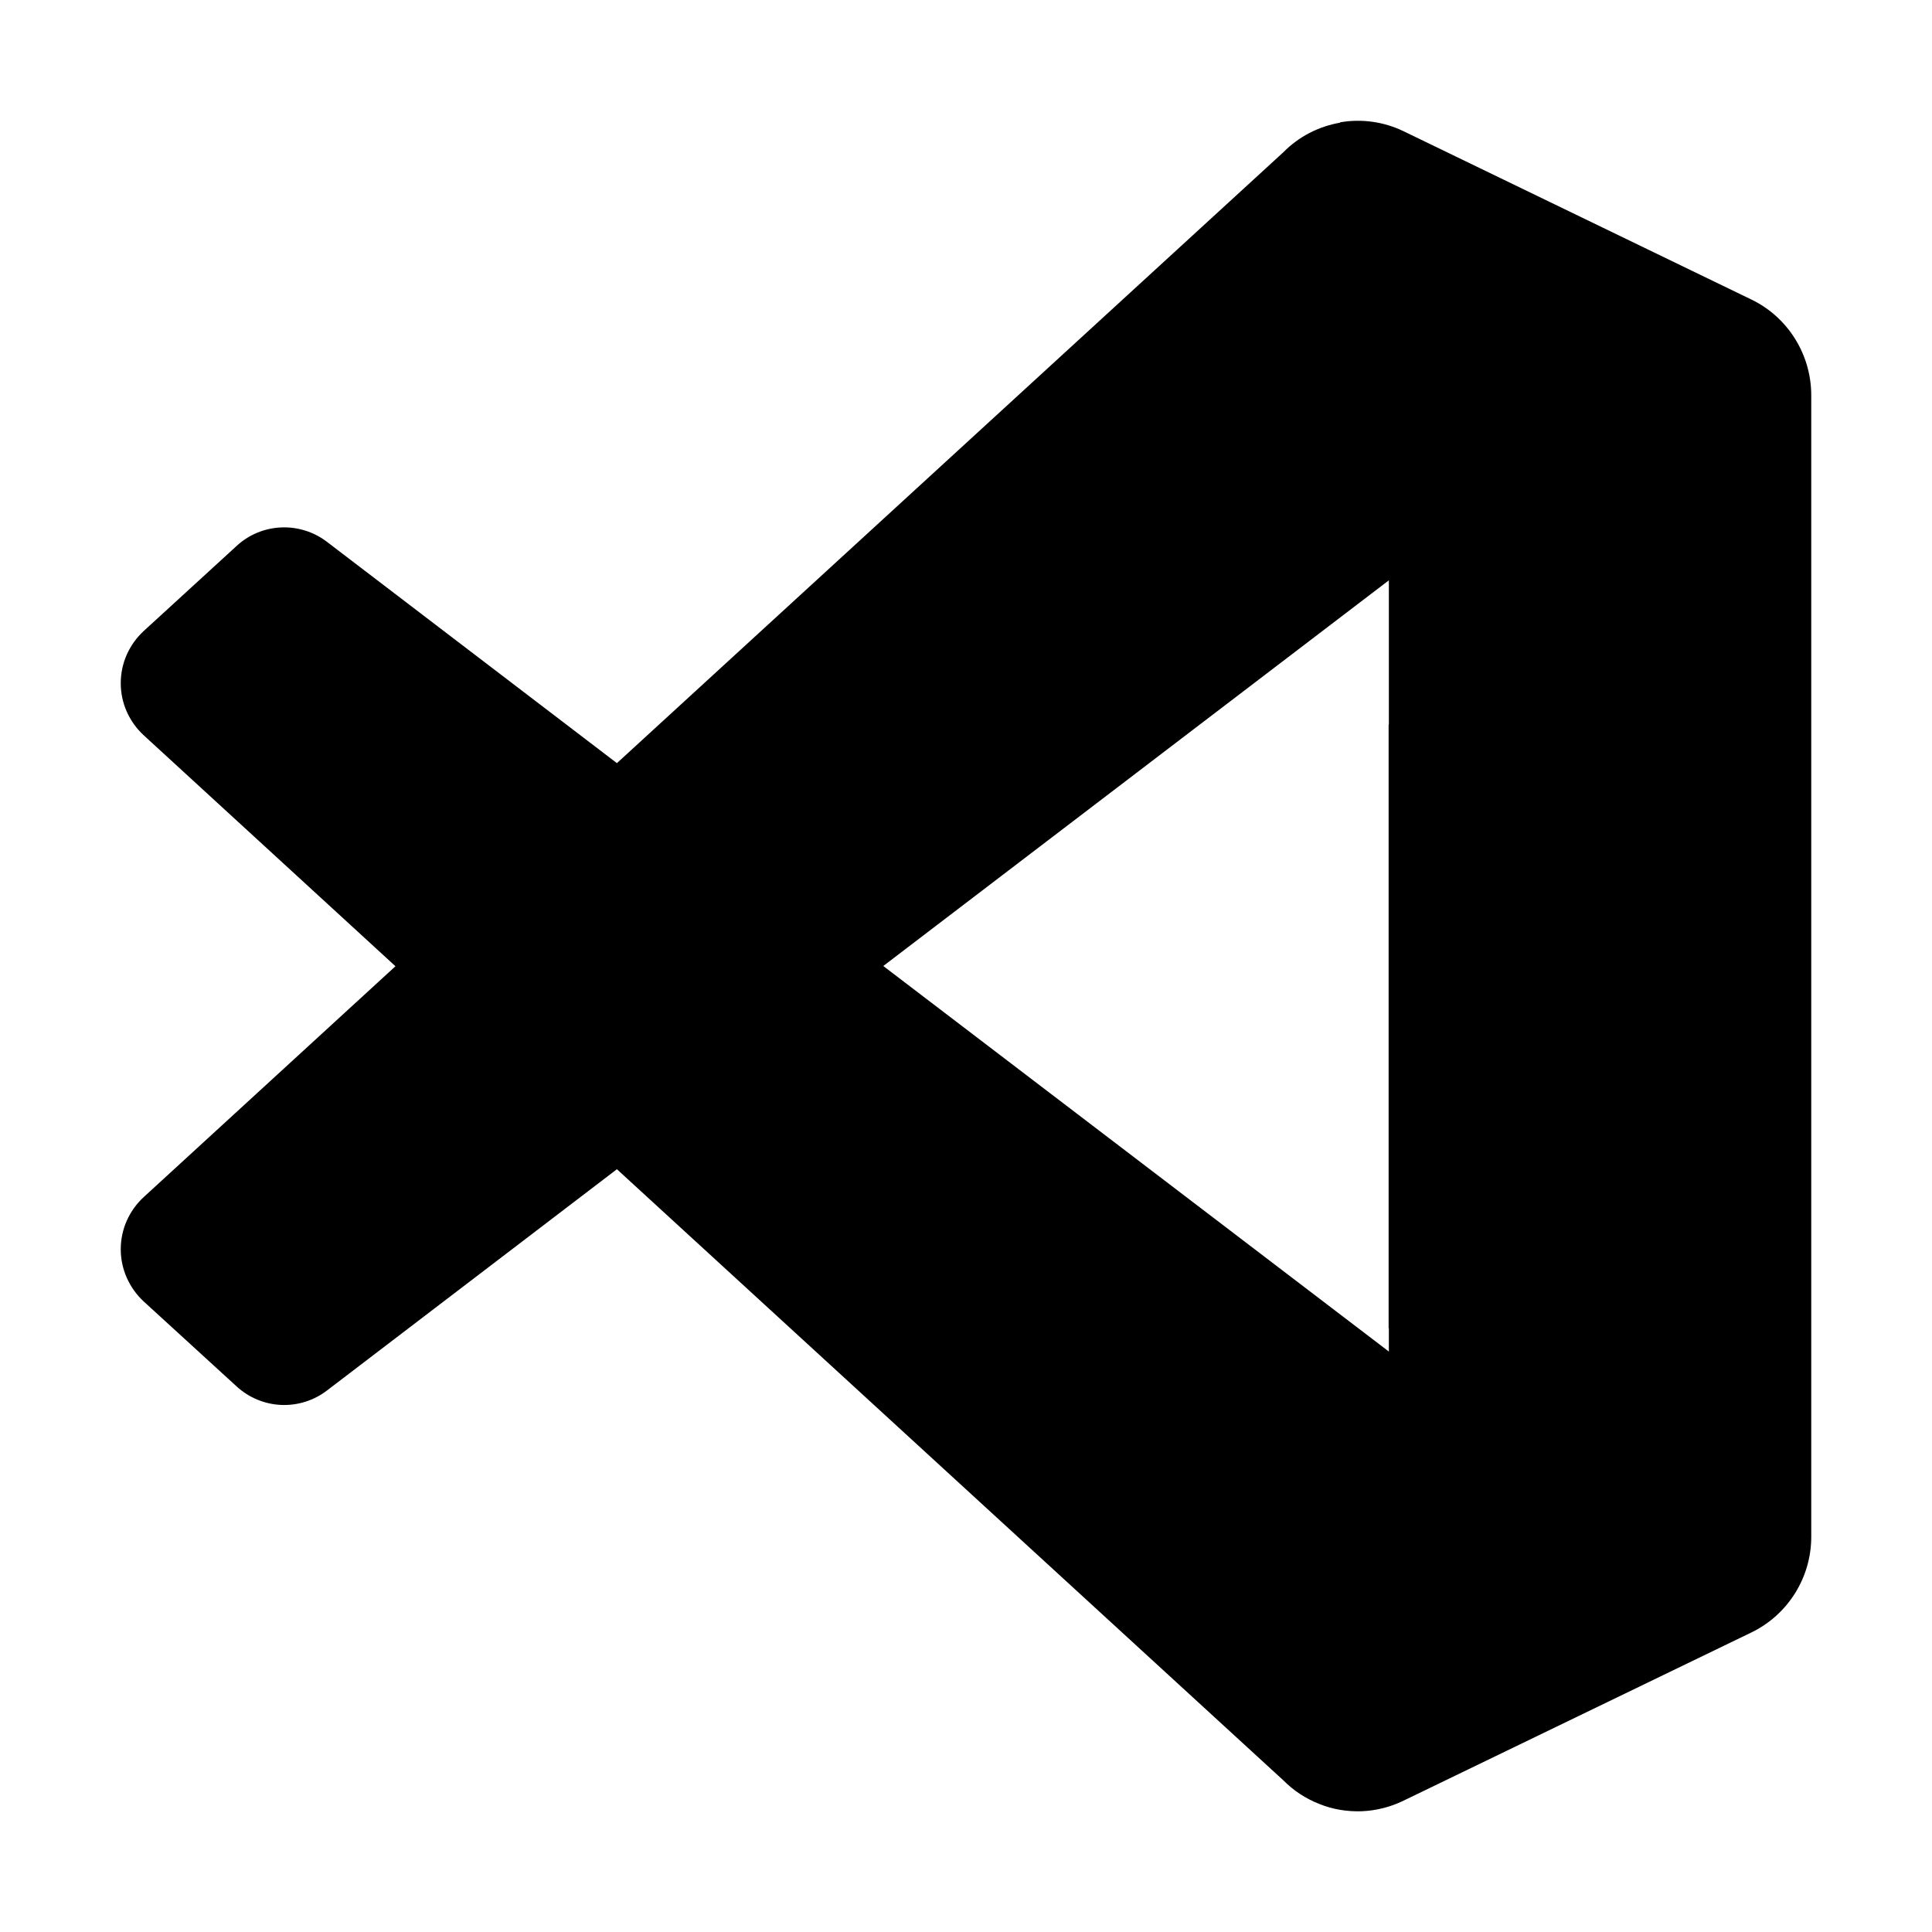
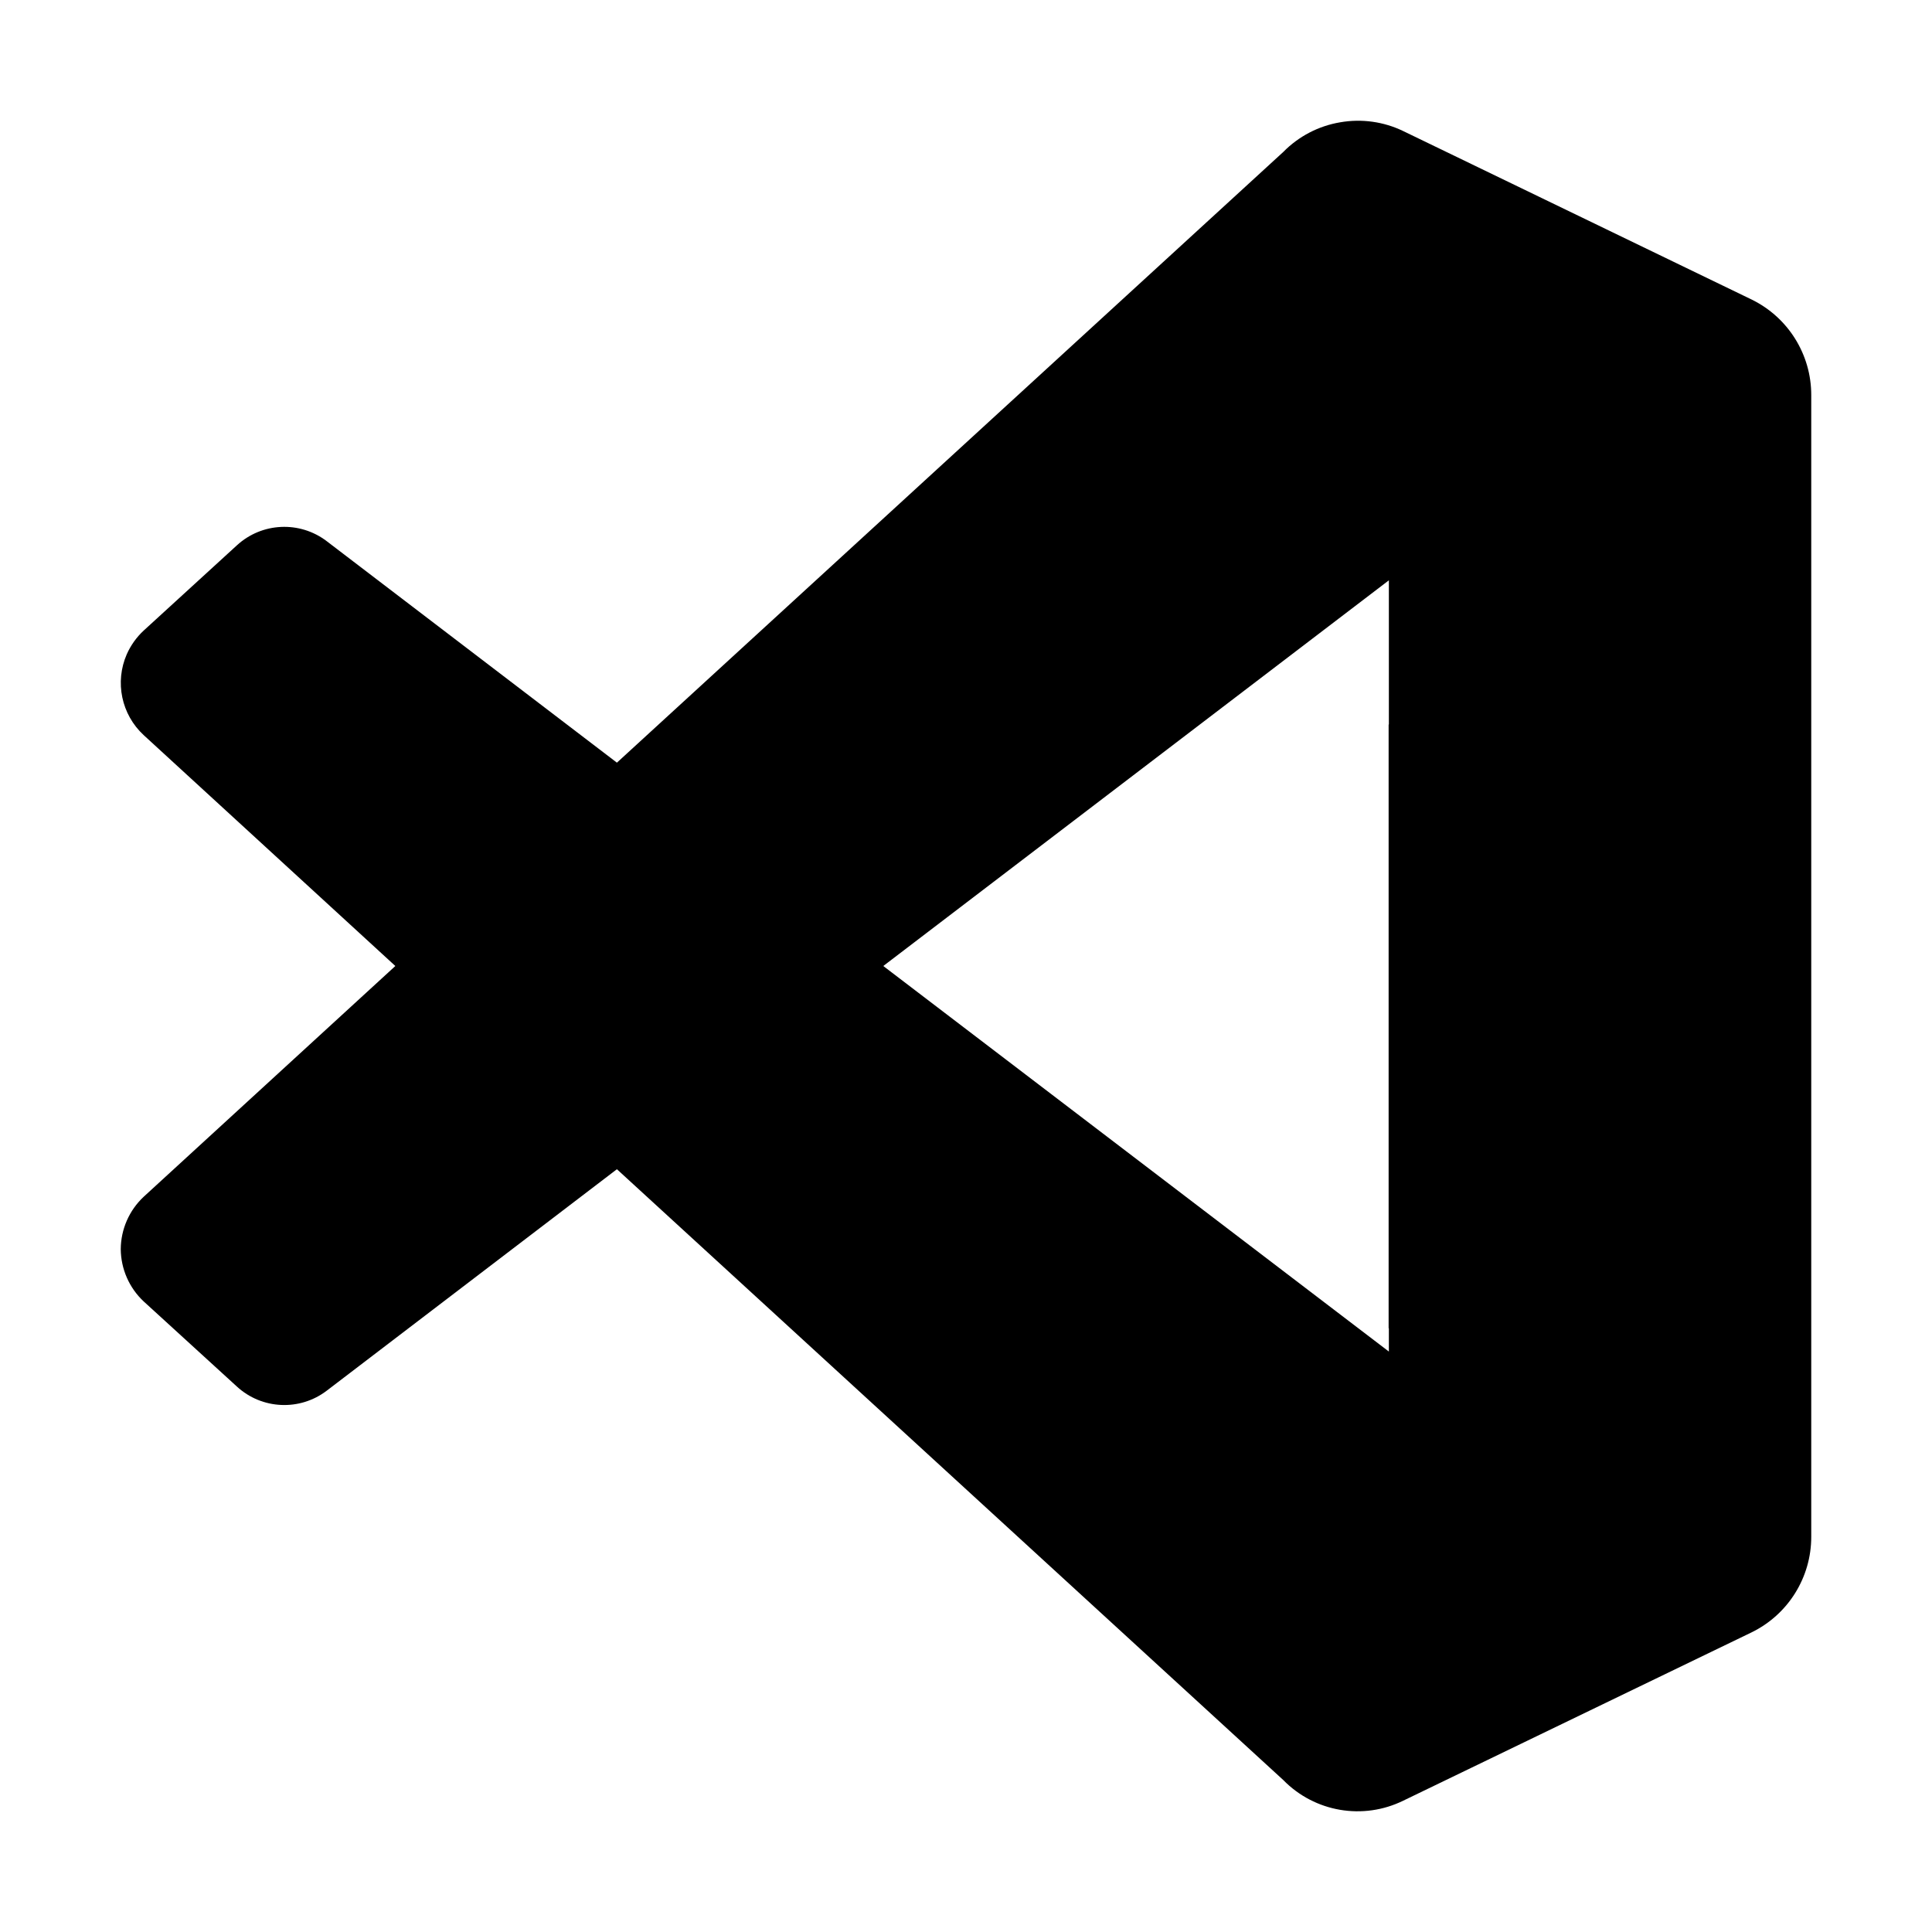
- <svg xmlns="http://www.w3.org/2000/svg" viewBox="0 0 16 16" width="16" height="16">
-   <path fill="currentColor" fill-rule="evenodd" d="M11.098 1.013c.178-.031.362-.005.524.073l2.883 1.395c.302.146.495.455.495.793v9.453c-0.0.338-.193.645-.495.792l-2.883 1.394c-.107.052-.225.082-.345.087-.119.004-.239-.015-.35-.06-.113-.044-.215-.111-.3-.197L5.109 9.683 2.706 11.517c-.108.082-.242.124-.378.118-.136-.006-.266-.06-.366-.151l-.771-.705c-.06-.055-.108-.123-.141-.197-.033-.074-.05-.155-.05-.236 0-.082.017-.163.05-.237.033-.074.081-.141.141-.196l2.084-1.911-2.084-1.912c-.06-.055-.108-.122-.141-.196-.033-.074-.05-.155-.05-.236 0-.082.017-.163.05-.237.033-.074.081-.141.141-.196l.771-.706c.1-.092.23-.145.366-.151.136-.006.27.036.378.118l2.403 1.834 5.519-5.059c.127-.129.291-.214.47-.245M7.315 8 11.502 11.193v-.193H11.5V6h.002V4.806z" clip-rule="evenodd" />
+ <svg xmlns="http://www.w3.org/2000/svg" width="16" height="16" viewBox="0 0 16 16">
+   <path d="M11.098 1.013a.86.86 0 0 1 .524.073l2.883 1.394a.88.88 0 0 1 .495.793v9.453a.88.88 0 0 1-.495.793l-2.883 1.393a.86.86 0 0 1-.994-.17L5.109 9.683l-2.403 1.834a.58.58 0 0 1-.744-.034l-.772-.705a.6.6 0 0 1-.19-.433.6.6 0 0 1 .19-.434L3.274 8 1.19 6.088a.59.59 0 0 1-.14-.67.6.6 0 0 1 .14-.196l.772-.706a.58.58 0 0 1 .744-.034l2.403 1.834 5.519-5.058a.86.86 0 0 1 .47-.245M7.315 8l4.187 3.193V11H11.5V6h.002V4.806Z" />
</svg>
